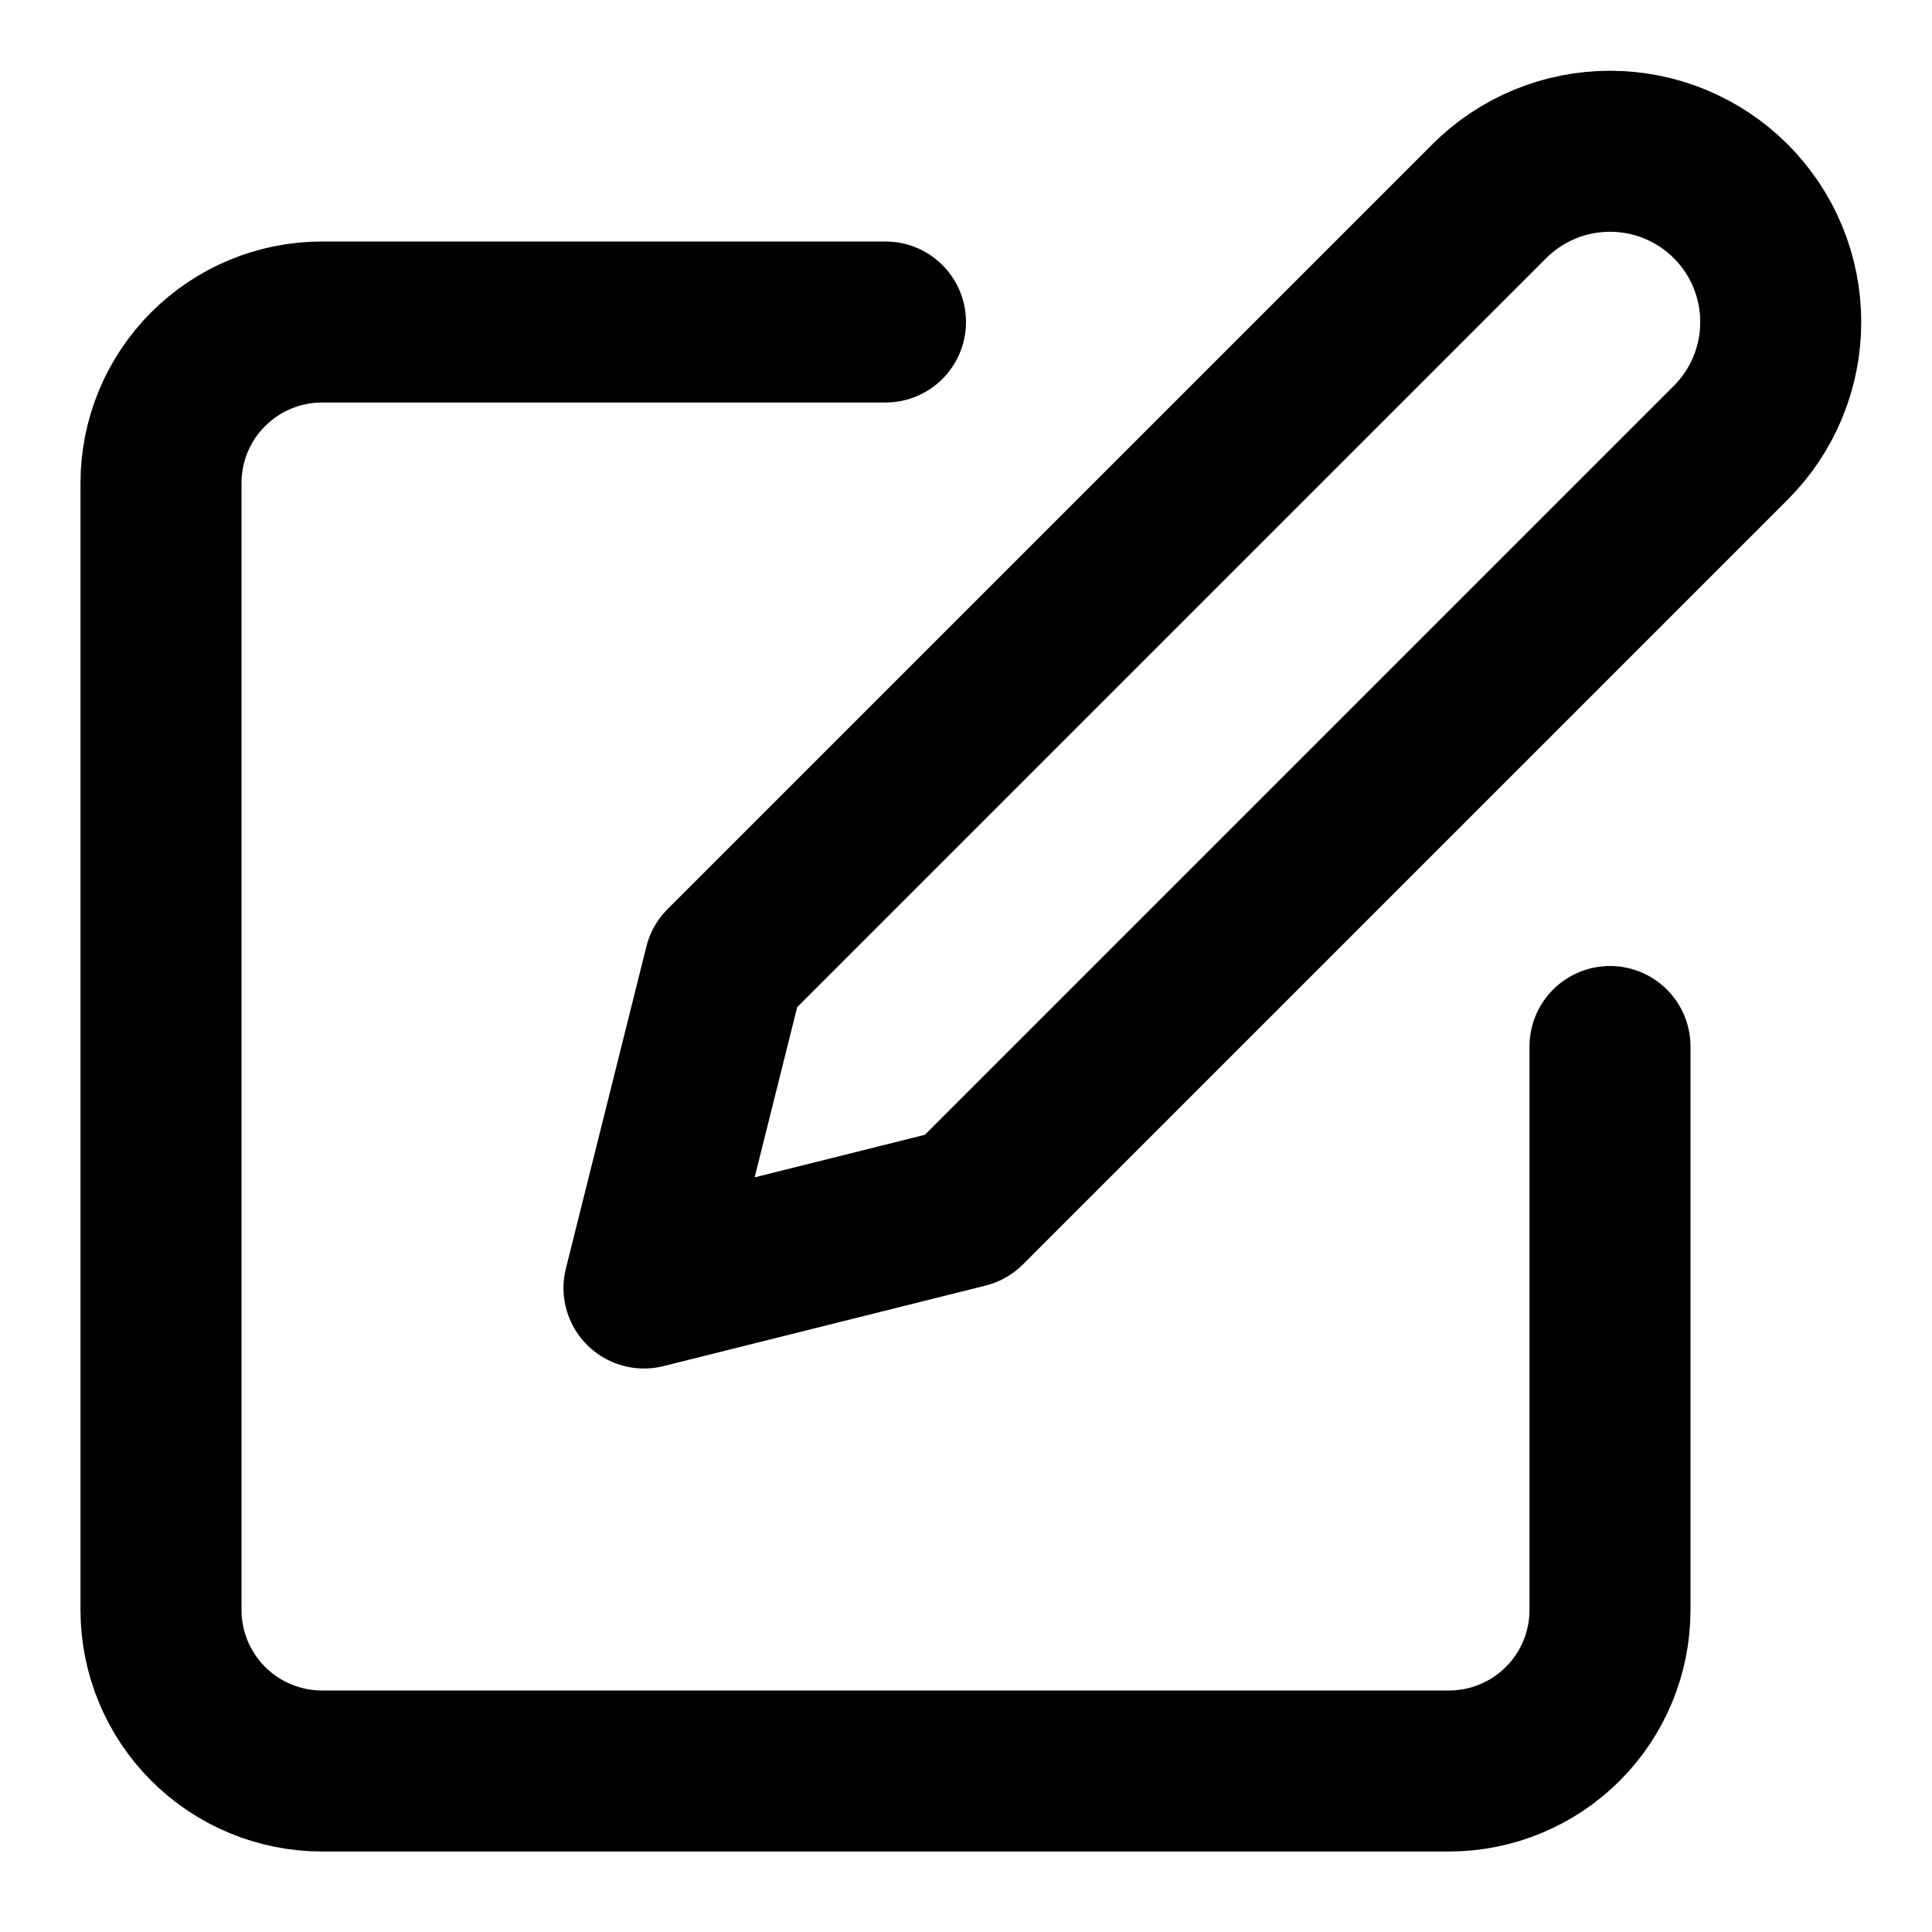
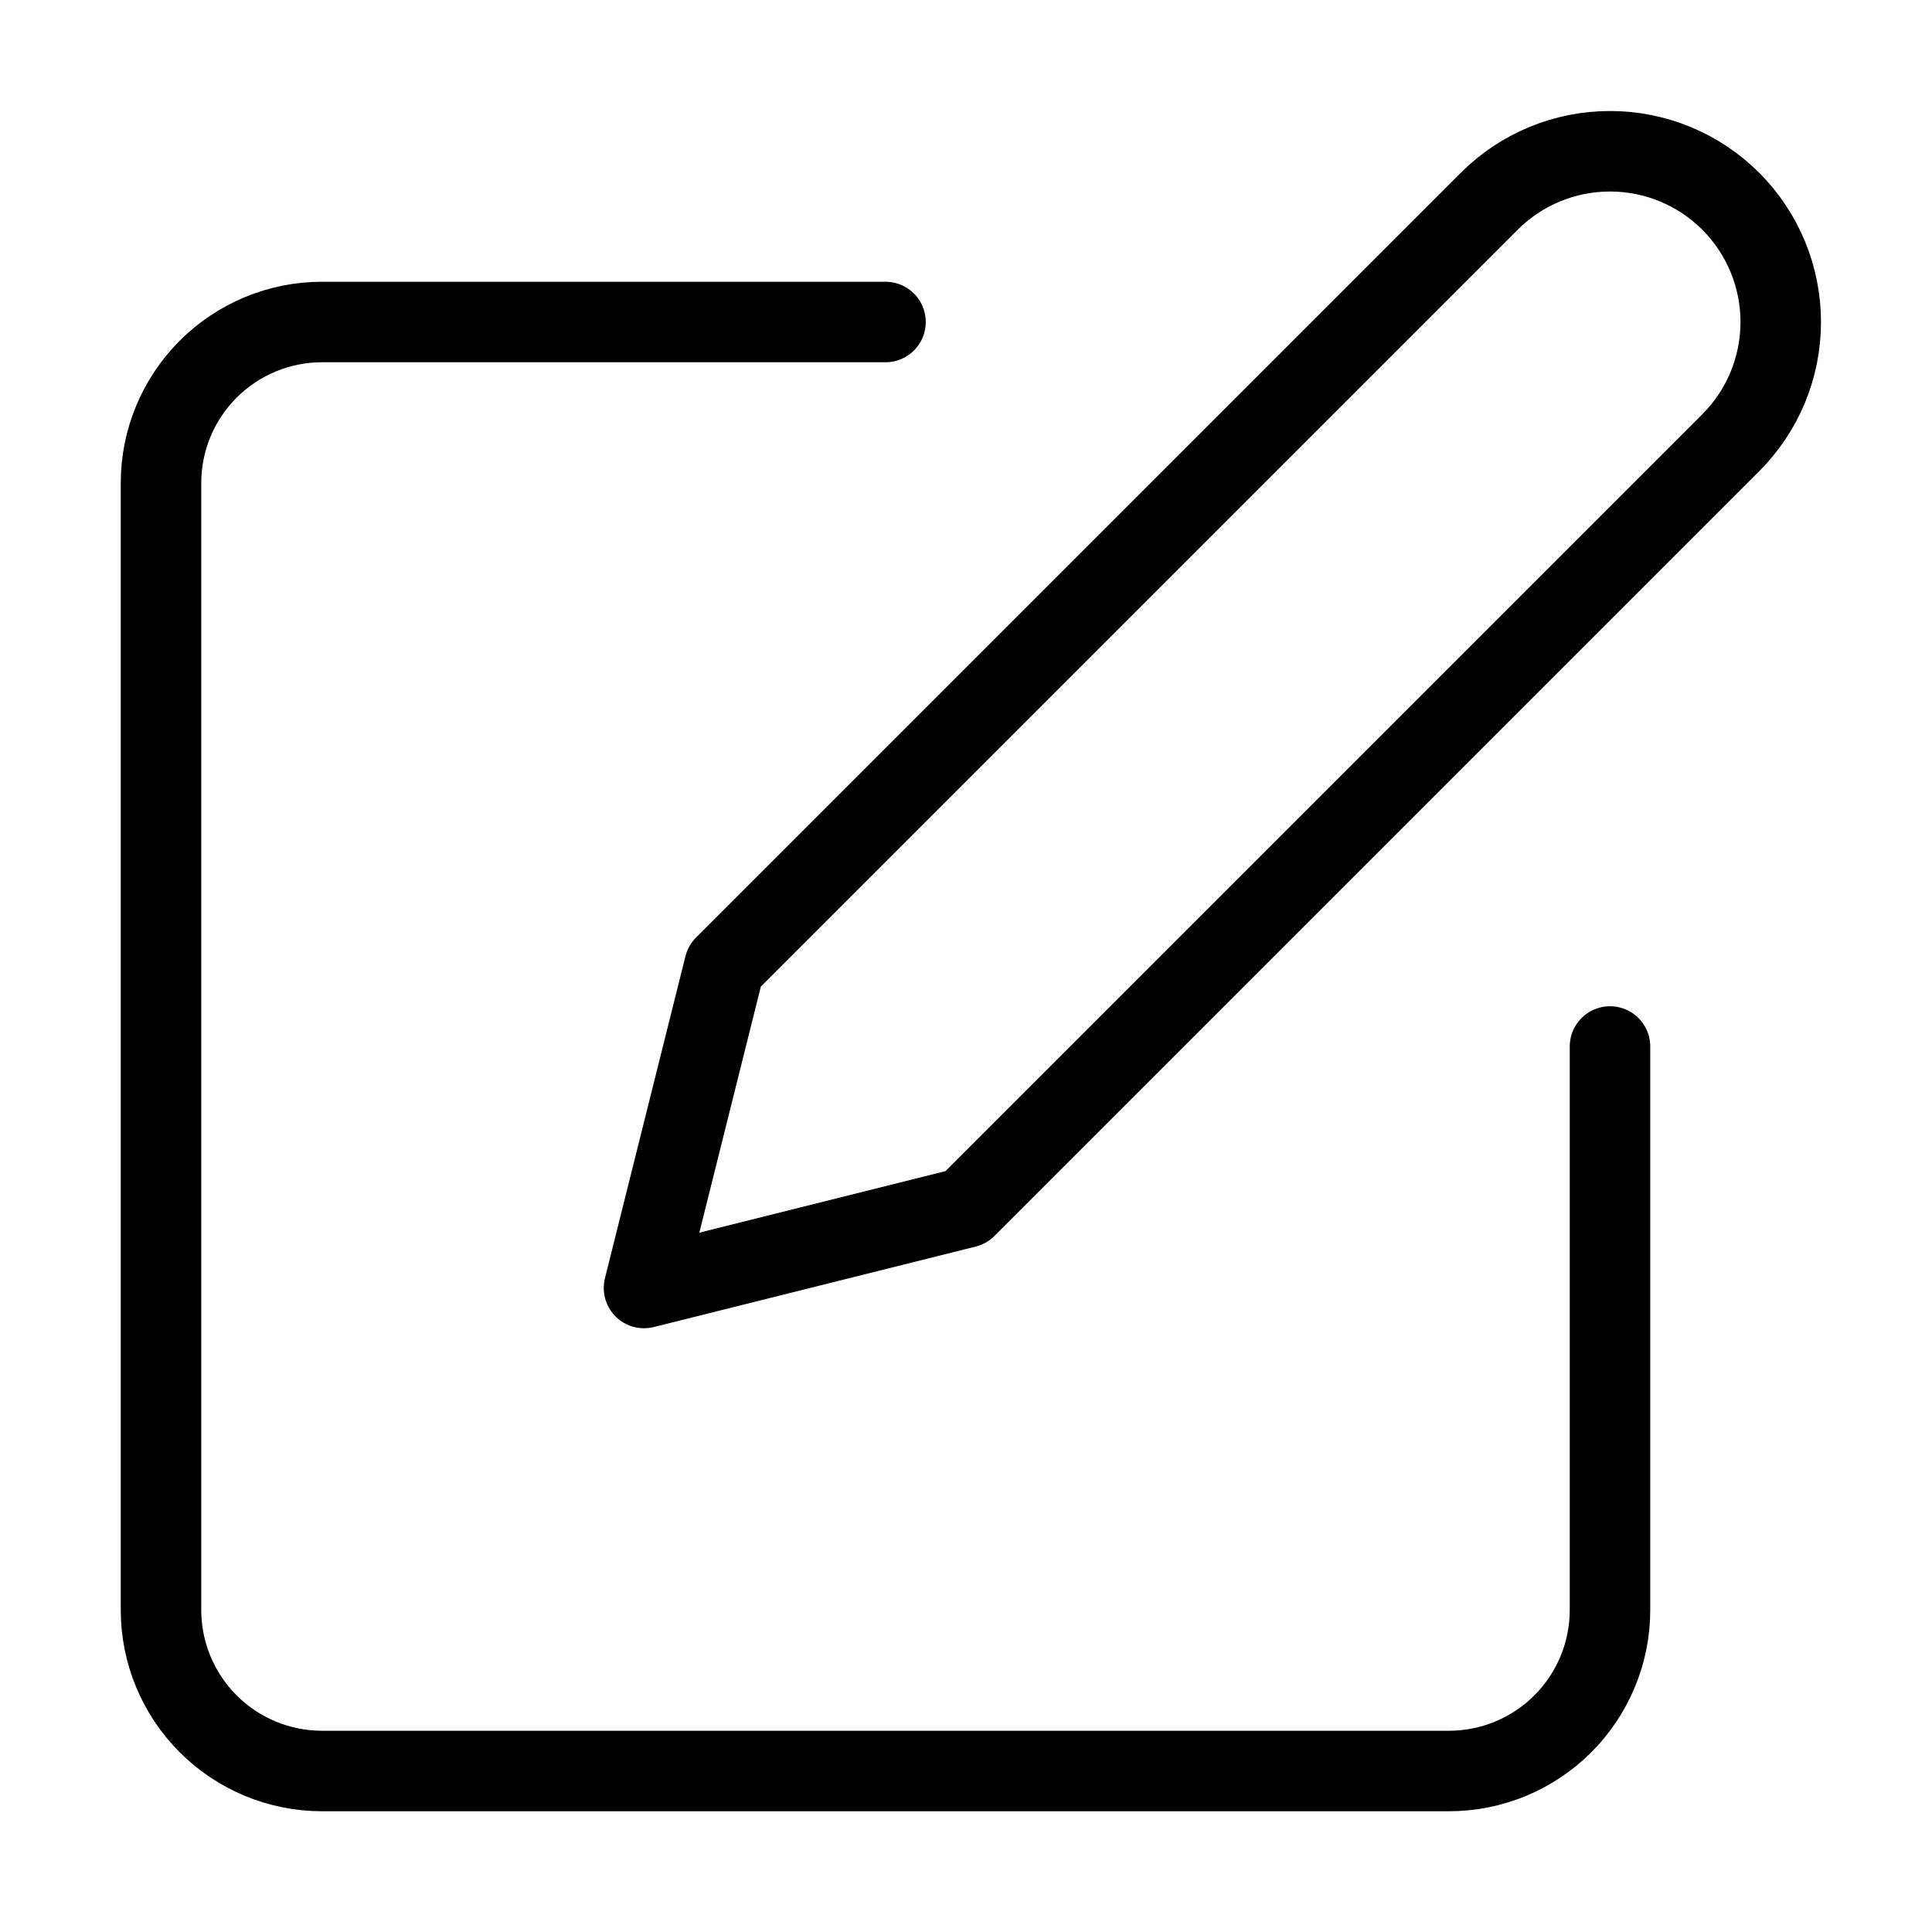
<svg xmlns="http://www.w3.org/2000/svg" width="24" height="24" viewBox="0 0 24 24" fill="none">
-   <path d="M11 4H4C3.47 4 2.961 4.211 2.586 4.586C2.211 4.961 2 5.47 2 6V20C2 20.53 2.211 21.039 2.586 21.414C2.961 21.789 3.47 22 4 22H18C18.53 22 19.039 21.789 19.414 21.414C19.789 21.039 20 20.53 20 20V13" stroke="black" stroke-width="2" stroke-linecap="round" stroke-linejoin="round" />
-   <path d="M18.5 2.5C18.898 2.102 19.437 1.879 20 1.879C20.563 1.879 21.102 2.102 21.5 2.5C21.898 2.898 22.121 3.438 22.121 4C22.121 4.563 21.898 5.102 21.5 5.5L12 15L8 16L9 12L18.5 2.5Z" stroke="black" stroke-width="2" stroke-linecap="round" stroke-linejoin="round" />
+   <path d="M11 4H4C3.47 4 2.961 4.211 2.586 4.586C2.211 4.961 2 5.47 2 6V20C2 20.53 2.211 21.039 2.586 21.414C2.961 21.789 3.47 22 4 22H18C18.53 22 19.039 21.789 19.414 21.414C19.789 21.039 20 20.53 20 20V13" stroke="black" strokeWidth="2" stroke-linecap="round" stroke-linejoin="round" />
+   <path d="M18.5 2.5C18.898 2.102 19.437 1.879 20 1.879C20.563 1.879 21.102 2.102 21.5 2.5C21.898 2.898 22.121 3.438 22.121 4C22.121 4.563 21.898 5.102 21.5 5.5L12 15L8 16L9 12L18.5 2.5Z" stroke="black" strokeWidth="2" stroke-linecap="round" stroke-linejoin="round" />
</svg>
